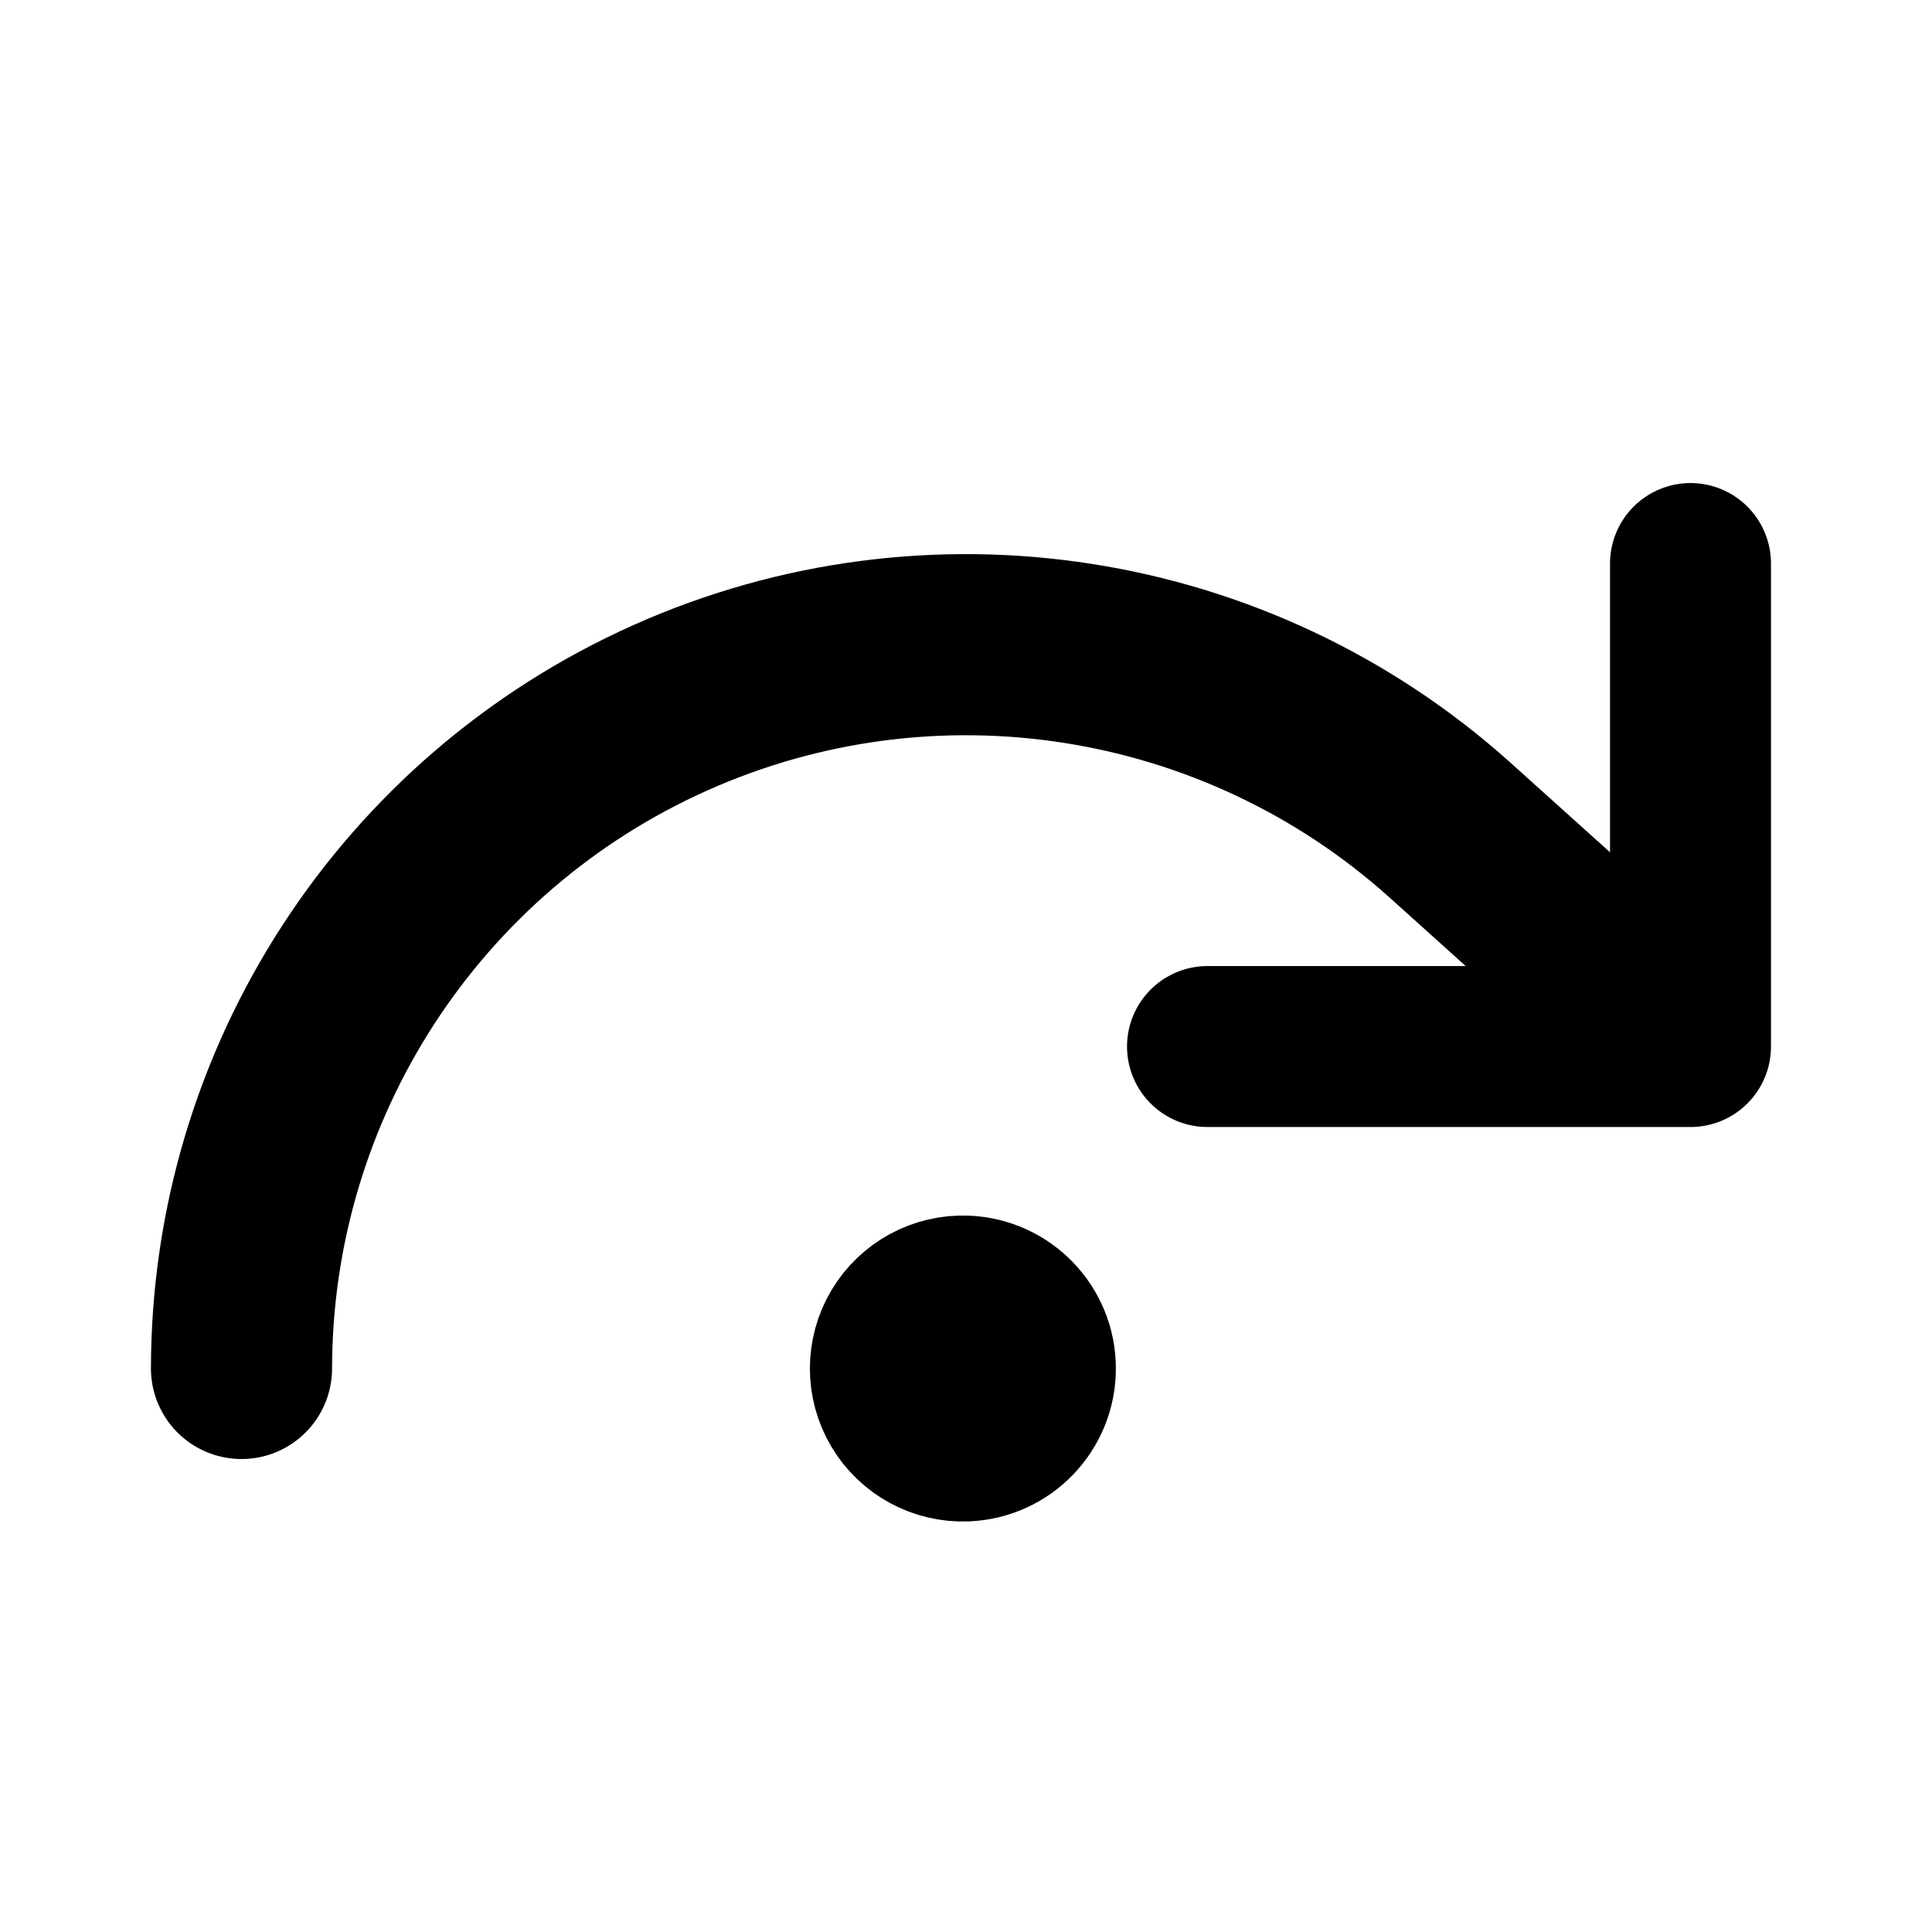
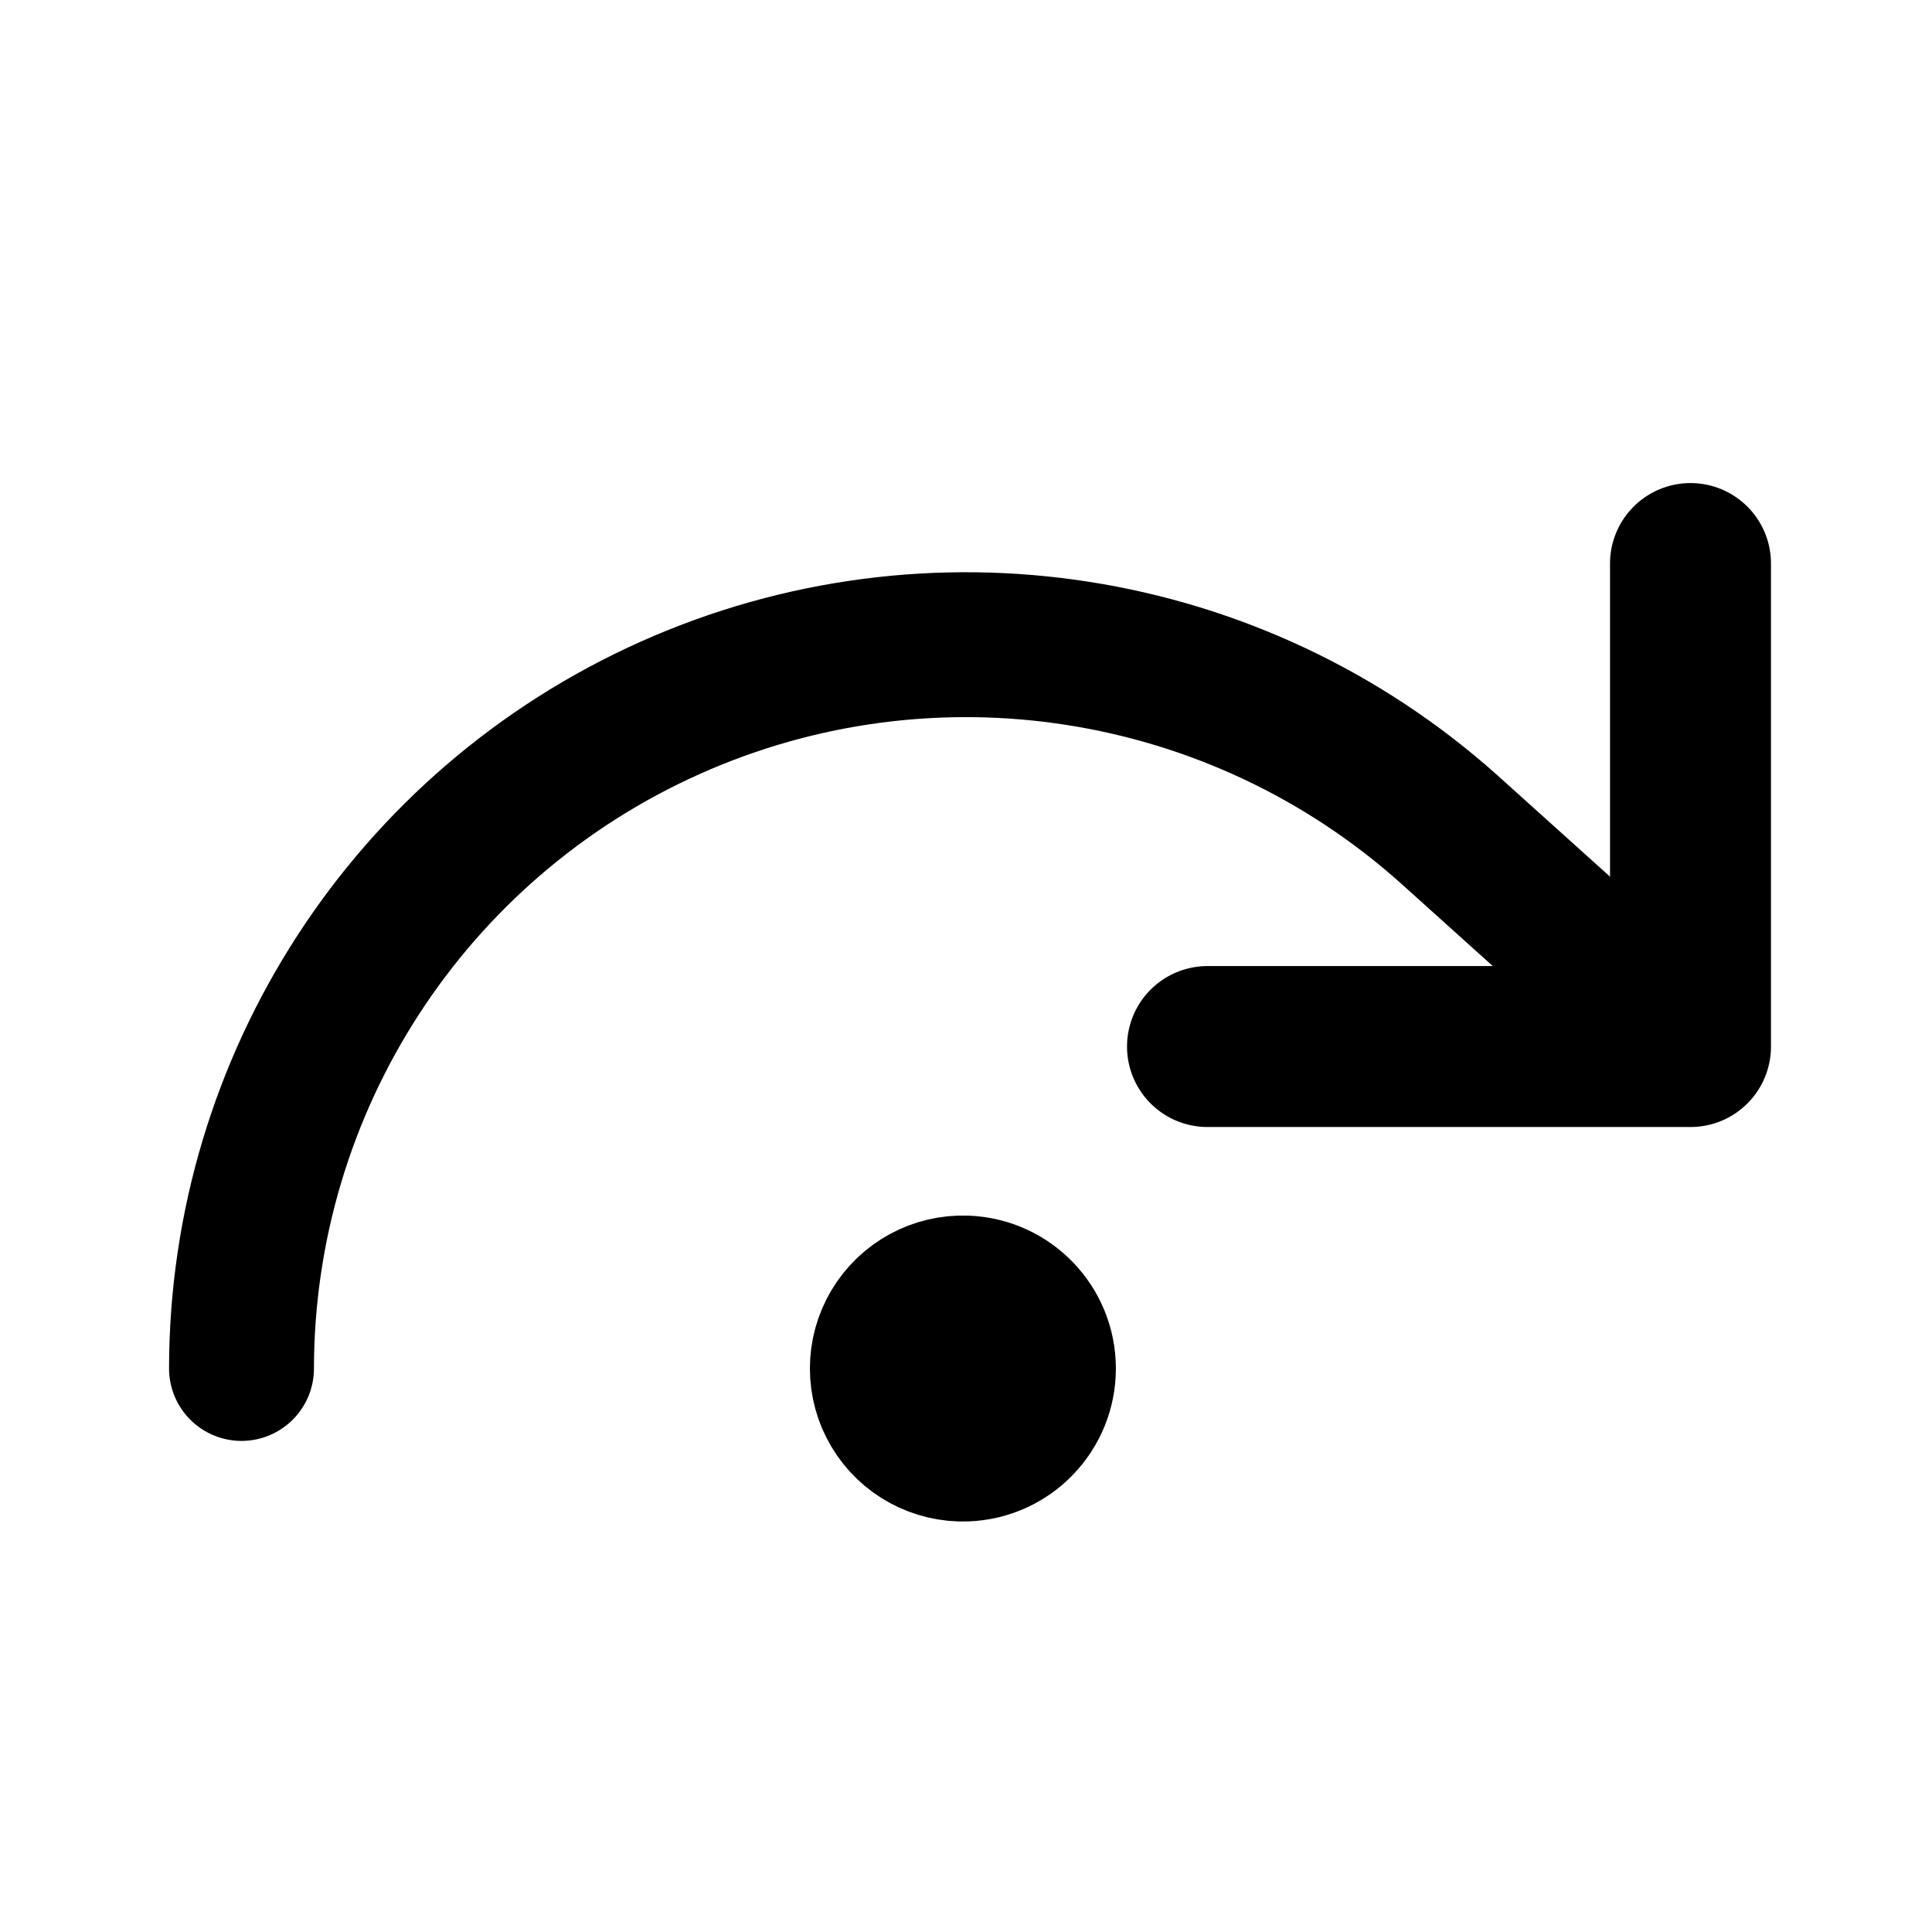
<svg xmlns="http://www.w3.org/2000/svg" width="16" height="16" fill="none">
-   <path stroke="#000" stroke-linecap="round" stroke-linejoin="round" stroke-width="1.5" d="M2 11.333a6 6 0 0 1 10-4.466l1 .9" />
+   <path stroke="#000" stroke-linecap="round" stroke-linejoin="round" stroke-width="1.2" d="M2 11.333a6 6 0 0 1 10-4.466l1 .9" />
  <path stroke="#000" stroke-linecap="round" stroke-linejoin="round" stroke-width="1.333" d="M14 4.667v4h-4" />
  <path fill="#000" stroke="#000" stroke-linecap="round" stroke-linejoin="round" stroke-width="1.2" d="M8 12a.667.667 0 1 1 0-1.333A.667.667 0 0 1 8 12Z" />
</svg>
